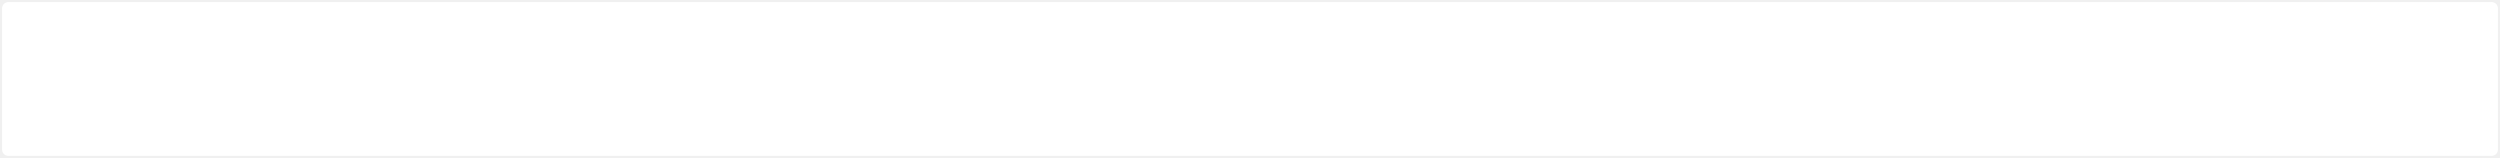
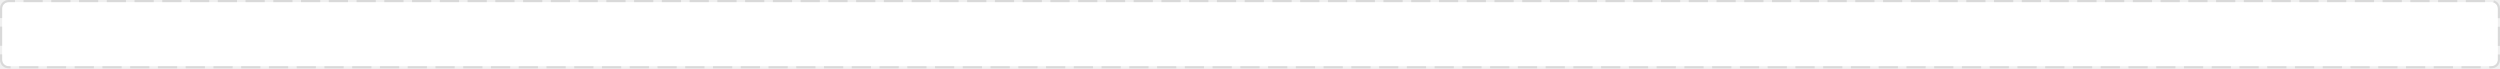
- <svg xmlns="http://www.w3.org/2000/svg" version="1.1" width="1203px" height="76px">
-   <g transform="matrix(1 0 0 1 -240 -115 )">
-     <path d="M 241 119  A 3 3 0 0 1 244 116 L 1439 116  A 3 3 0 0 1 1442 119 L 1442 187  A 3 3 0 0 1 1439 190 L 244 190  A 3 3 0 0 1 241 187 L 241 119  Z " fill-rule="nonzero" fill="#ffffff" stroke="none" />
+ <svg xmlns="http://www.w3.org/2000/svg" version="1.1" width="1171px" height="32px">
+   <g transform="matrix(1 0 0 1 -256 -285 )">
+     <path d="M 257 289  A 3 3 0 0 1 260 286 L 1423 286  A 3 3 0 0 1 1426 289 L 1426 313  A 3 3 0 0 1 1423 316 L 260 316  A 3 3 0 0 1 257 313 L 257 289  Z " fill-rule="nonzero" fill="#ffffff" stroke="none" />
+     <path d="M 256.5 289  A 3.5 3.5 0 0 1 260 285.5 L 1423 285.5  A 3.5 3.5 0 0 1 1426.5 289 L 1426.5 313  A 3.5 3.5 0 0 1 1423 316.5 L 260 316.5  A 3.5 3.5 0 0 1 256.5 313 L 256.5 289  Z " stroke-width="1" stroke-dasharray="9,4" stroke="#d9d9d9" fill="none" stroke-dashoffset="0.5" />
  </g>
</svg>
